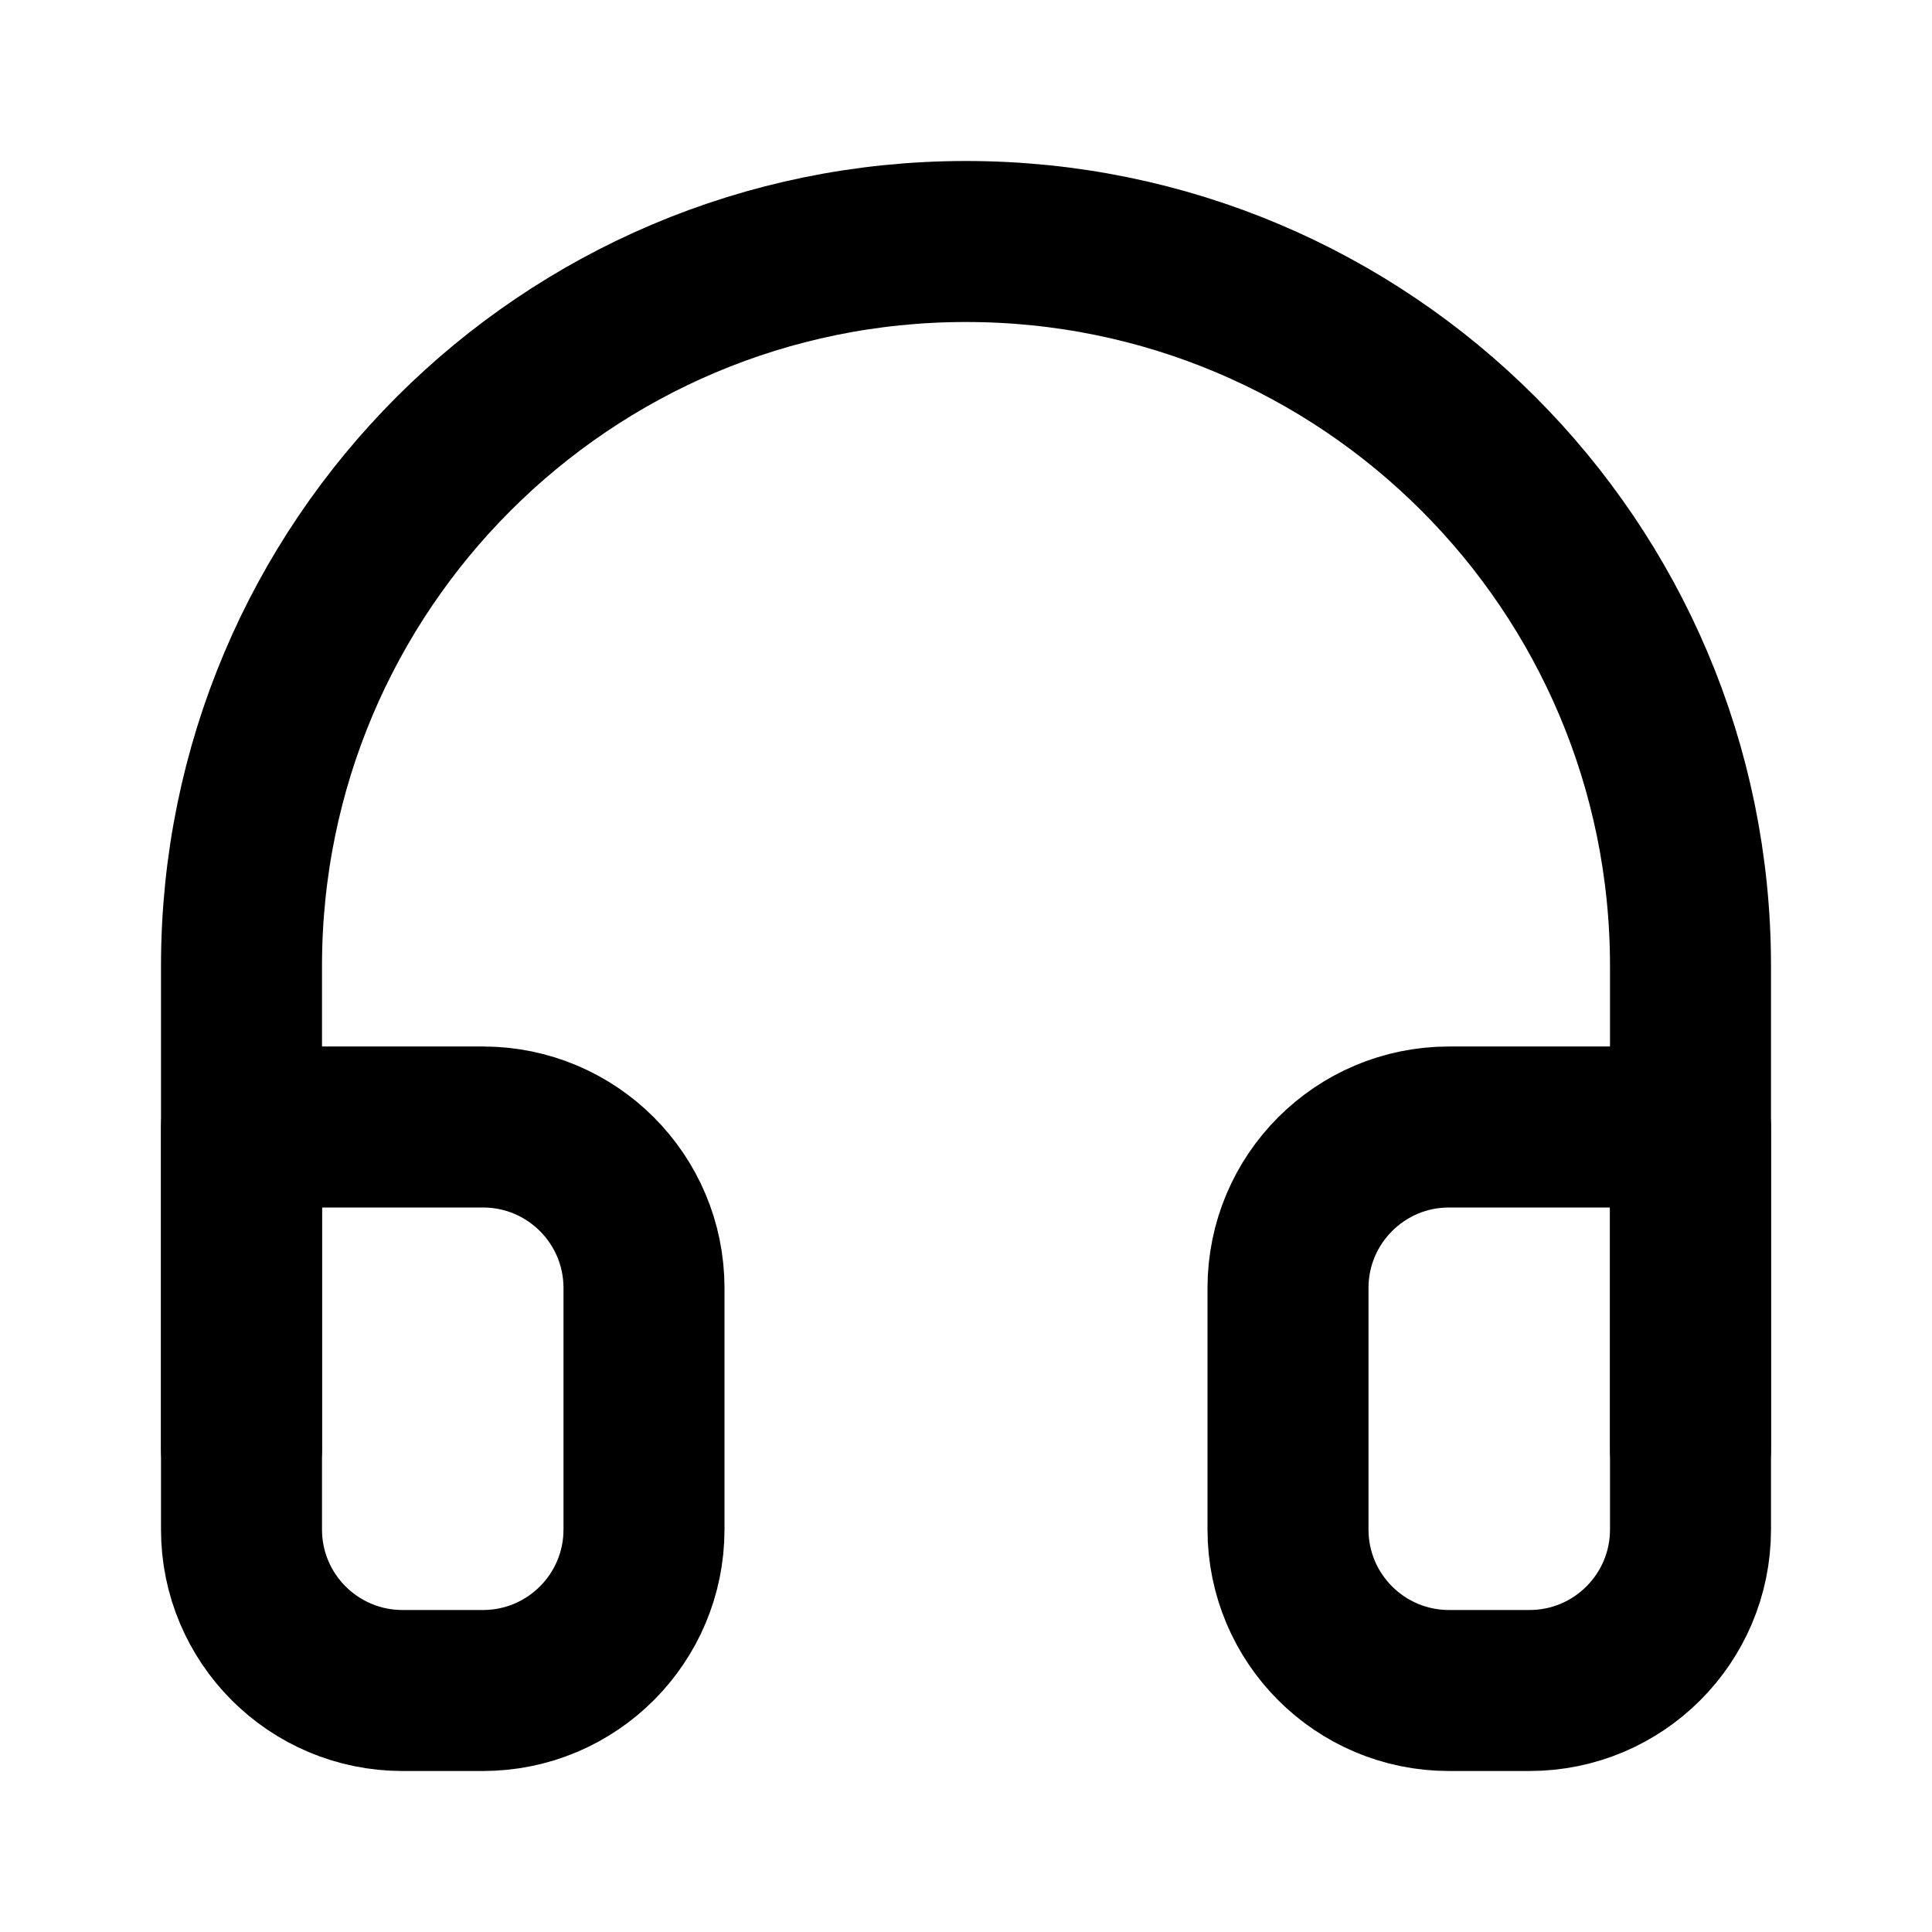
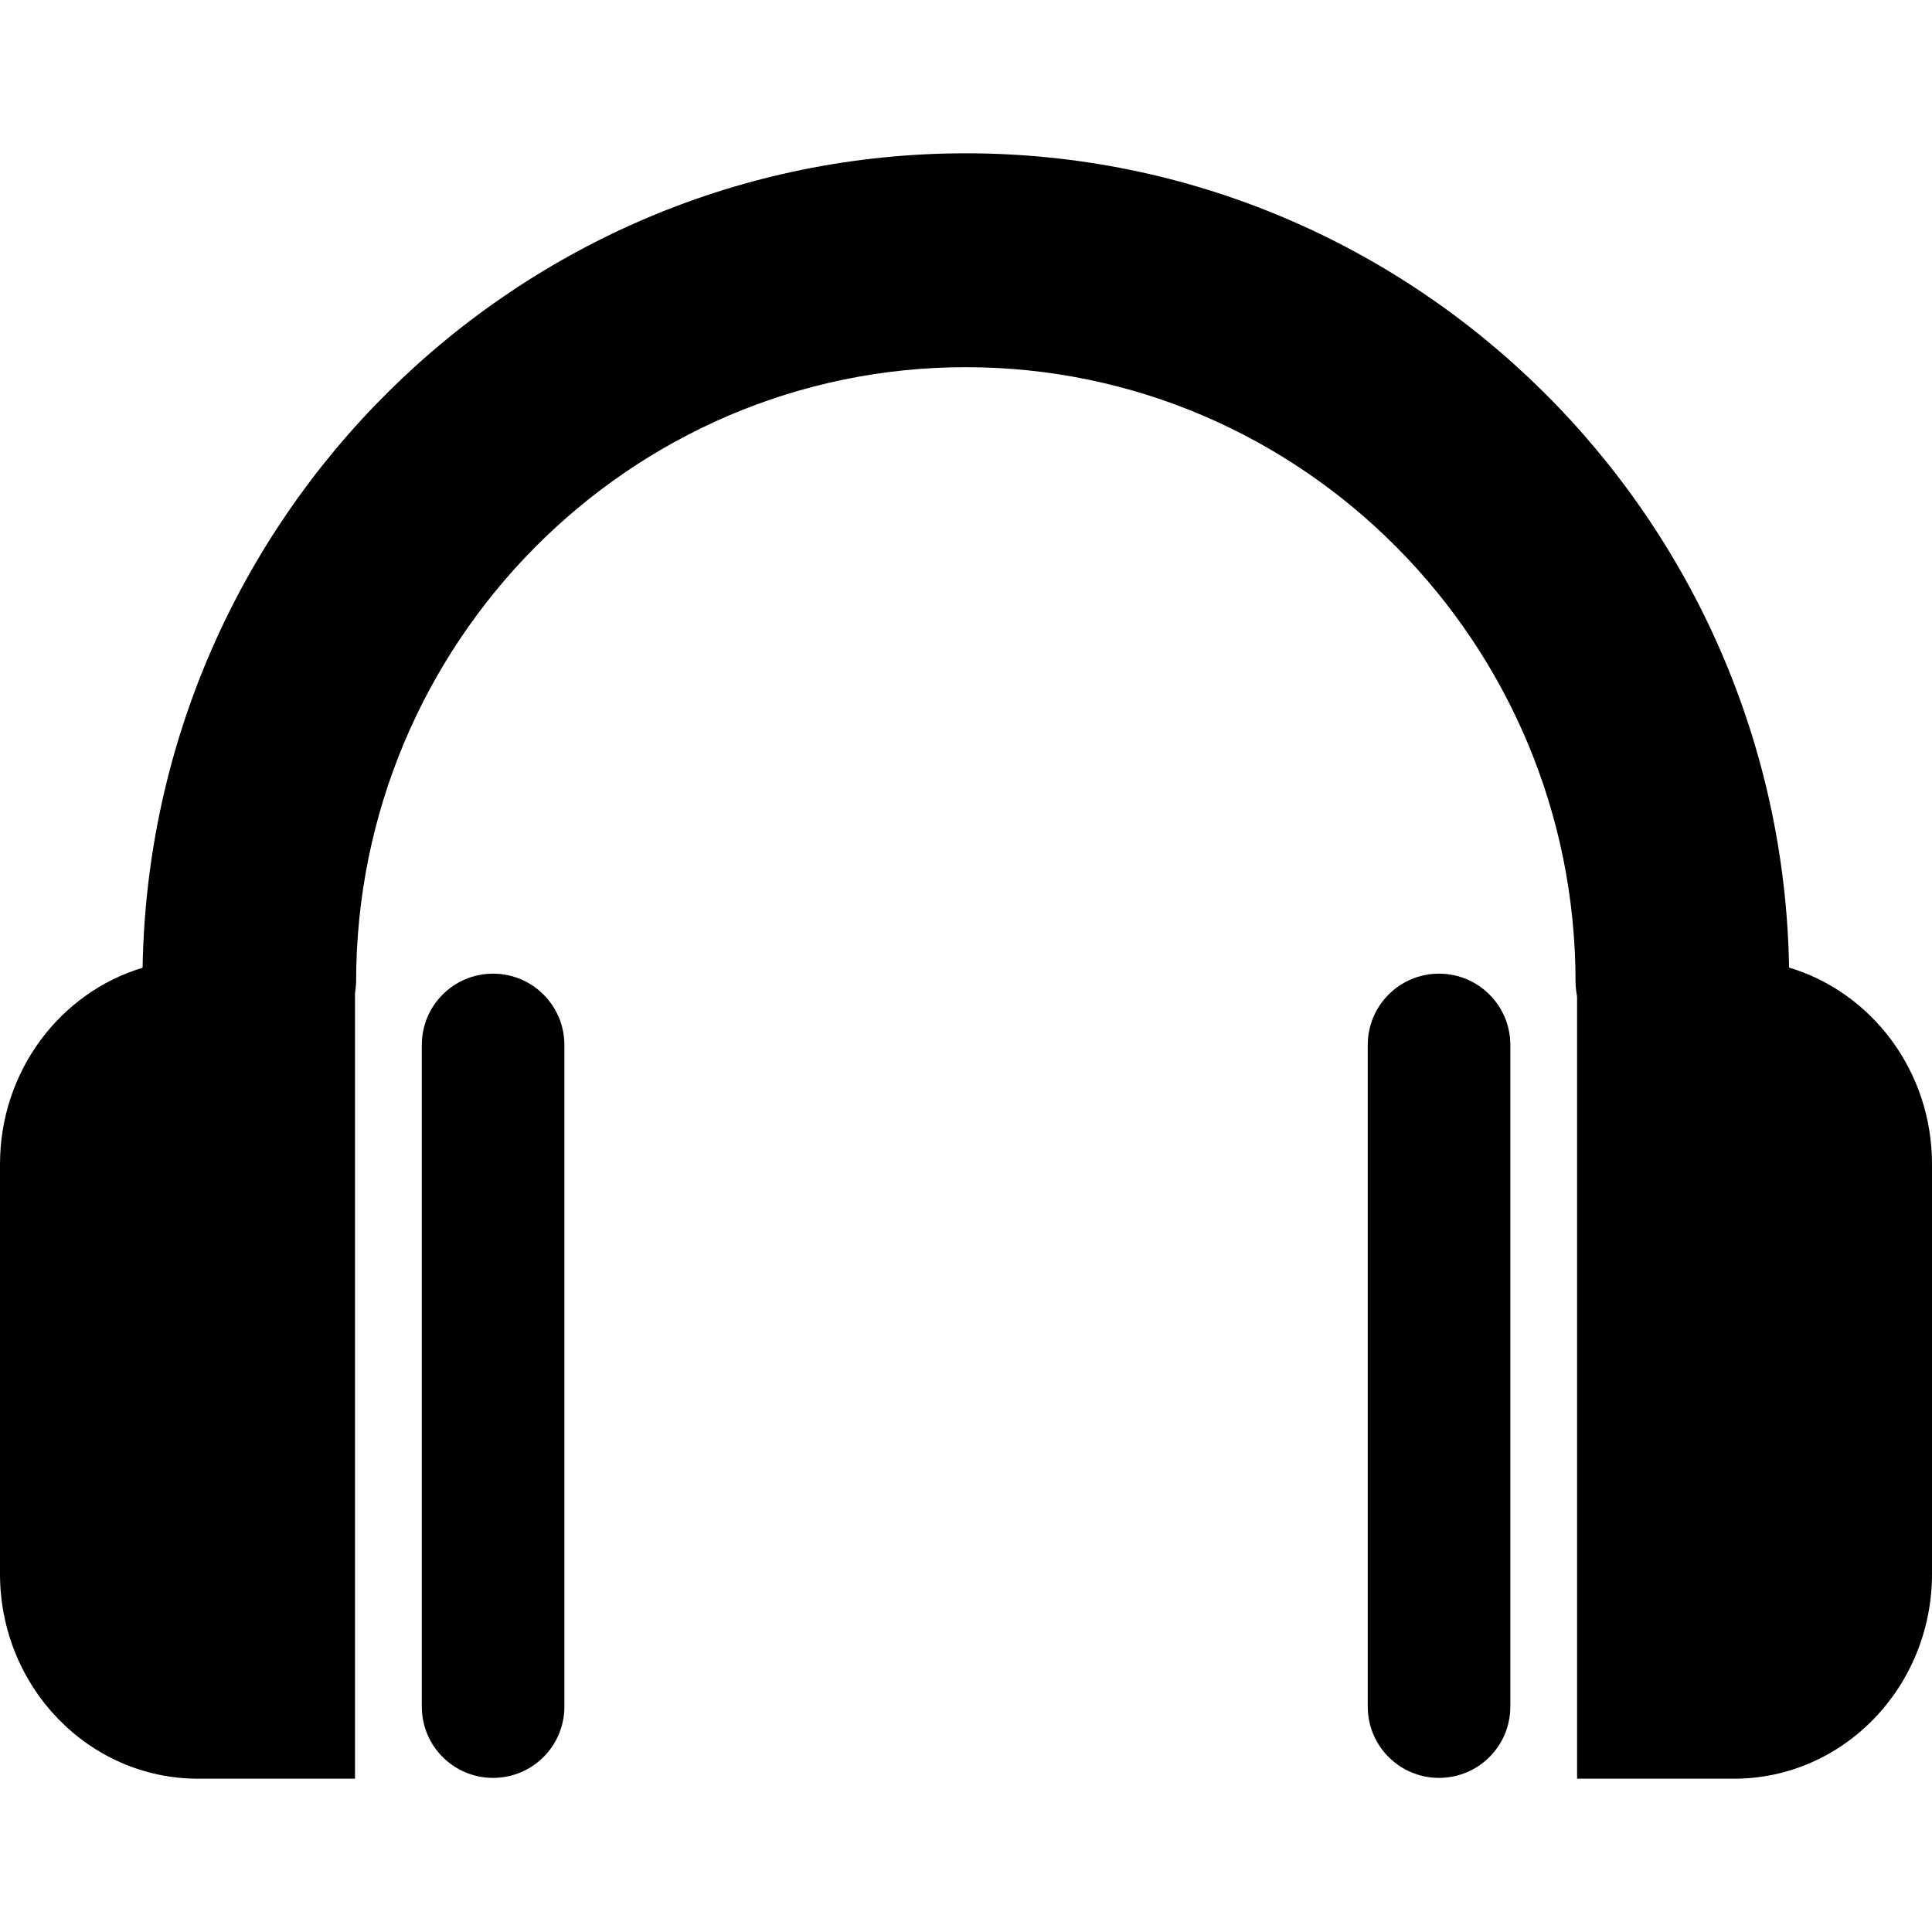
- <svg xmlns="http://www.w3.org/2000/svg" width="24" height="24" viewBox="0 0 24 24" fill="none" stroke="currentColor" stroke-width="2" stroke-linecap="round" stroke-linejoin="round" class="feather feather-headphones">
-   <path d="M3 18v-6a9 9 0 0 1 18 0v6" />
-   <path d="M21 19a2 2 0 0 1-2 2h-1a2 2 0 0 1-2-2v-3a2 2 0 0 1 2-2h3zM3 19a2 2 0 0 0 2 2h1a2 2 0 0 0 2-2v-3a2 2 0 0 0-2-2H3z" />
+ <svg xmlns="http://www.w3.org/2000/svg" version="1.1" id="Capa_1" x="0px" y="0px" width="287.386px" height="287.386px" viewBox="0 0 287.386 287.386" style="enable-background:new 0 0 287.386 287.386;" xml:space="preserve">
+   <g>
+     <g>
+       <path d="M62.743,155.437v98.42c0,5.867,4.741,10.605,10.605,10.605c5.854,0,10.605-4.738,10.605-10.605v-98.42    c0-5.856-4.751-10.605-10.605-10.605C67.484,144.832,62.743,149.576,62.743,155.437z" />
+       <path d="M29.456,264.582h23.351v-116.85c0.064-0.56,0.166-1.119,0.166-1.693c0-50.412,40.69-91.42,90.698-91.42    c50.002,0,90.692,41.008,90.692,91.42c0,0.771,0.113,1.518,0.228,2.263v116.28h23.354c16.254,0,29.442-13.64,29.442-30.469    v-60.936c0-13.878-8.989-25.57-21.261-29.249c-1.129-66.971-55.608-121.124-122.45-121.124    c-66.86,0-121.347,54.158-122.465,121.15C8.956,147.638,0,159.32,0,173.187v60.926C0,250.932,13.187,264.582,29.456,264.582z" />
+       <path d="M203.454,155.437v98.42c0,5.867,4.748,10.605,10.604,10.605s10.604-4.738,10.604-10.605v-98.42    c0-5.856-4.748-10.605-10.604-10.605C208.191,144.832,203.454,149.576,203.454,155.437z" />
+     </g>
+   </g>
+   <g>
+ </g>
+   <g>
+ </g>
+   <g>
+ </g>
+   <g>
+ </g>
+   <g>
+ </g>
+   <g>
+ </g>
+   <g>
+ </g>
+   <g>
+ </g>
+   <g>
+ </g>
+   <g>
+ </g>
+   <g>
+ </g>
+   <g>
+ </g>
+   <g>
+ </g>
+   <g>
+ </g>
+   <g>
+ </g>
</svg>
